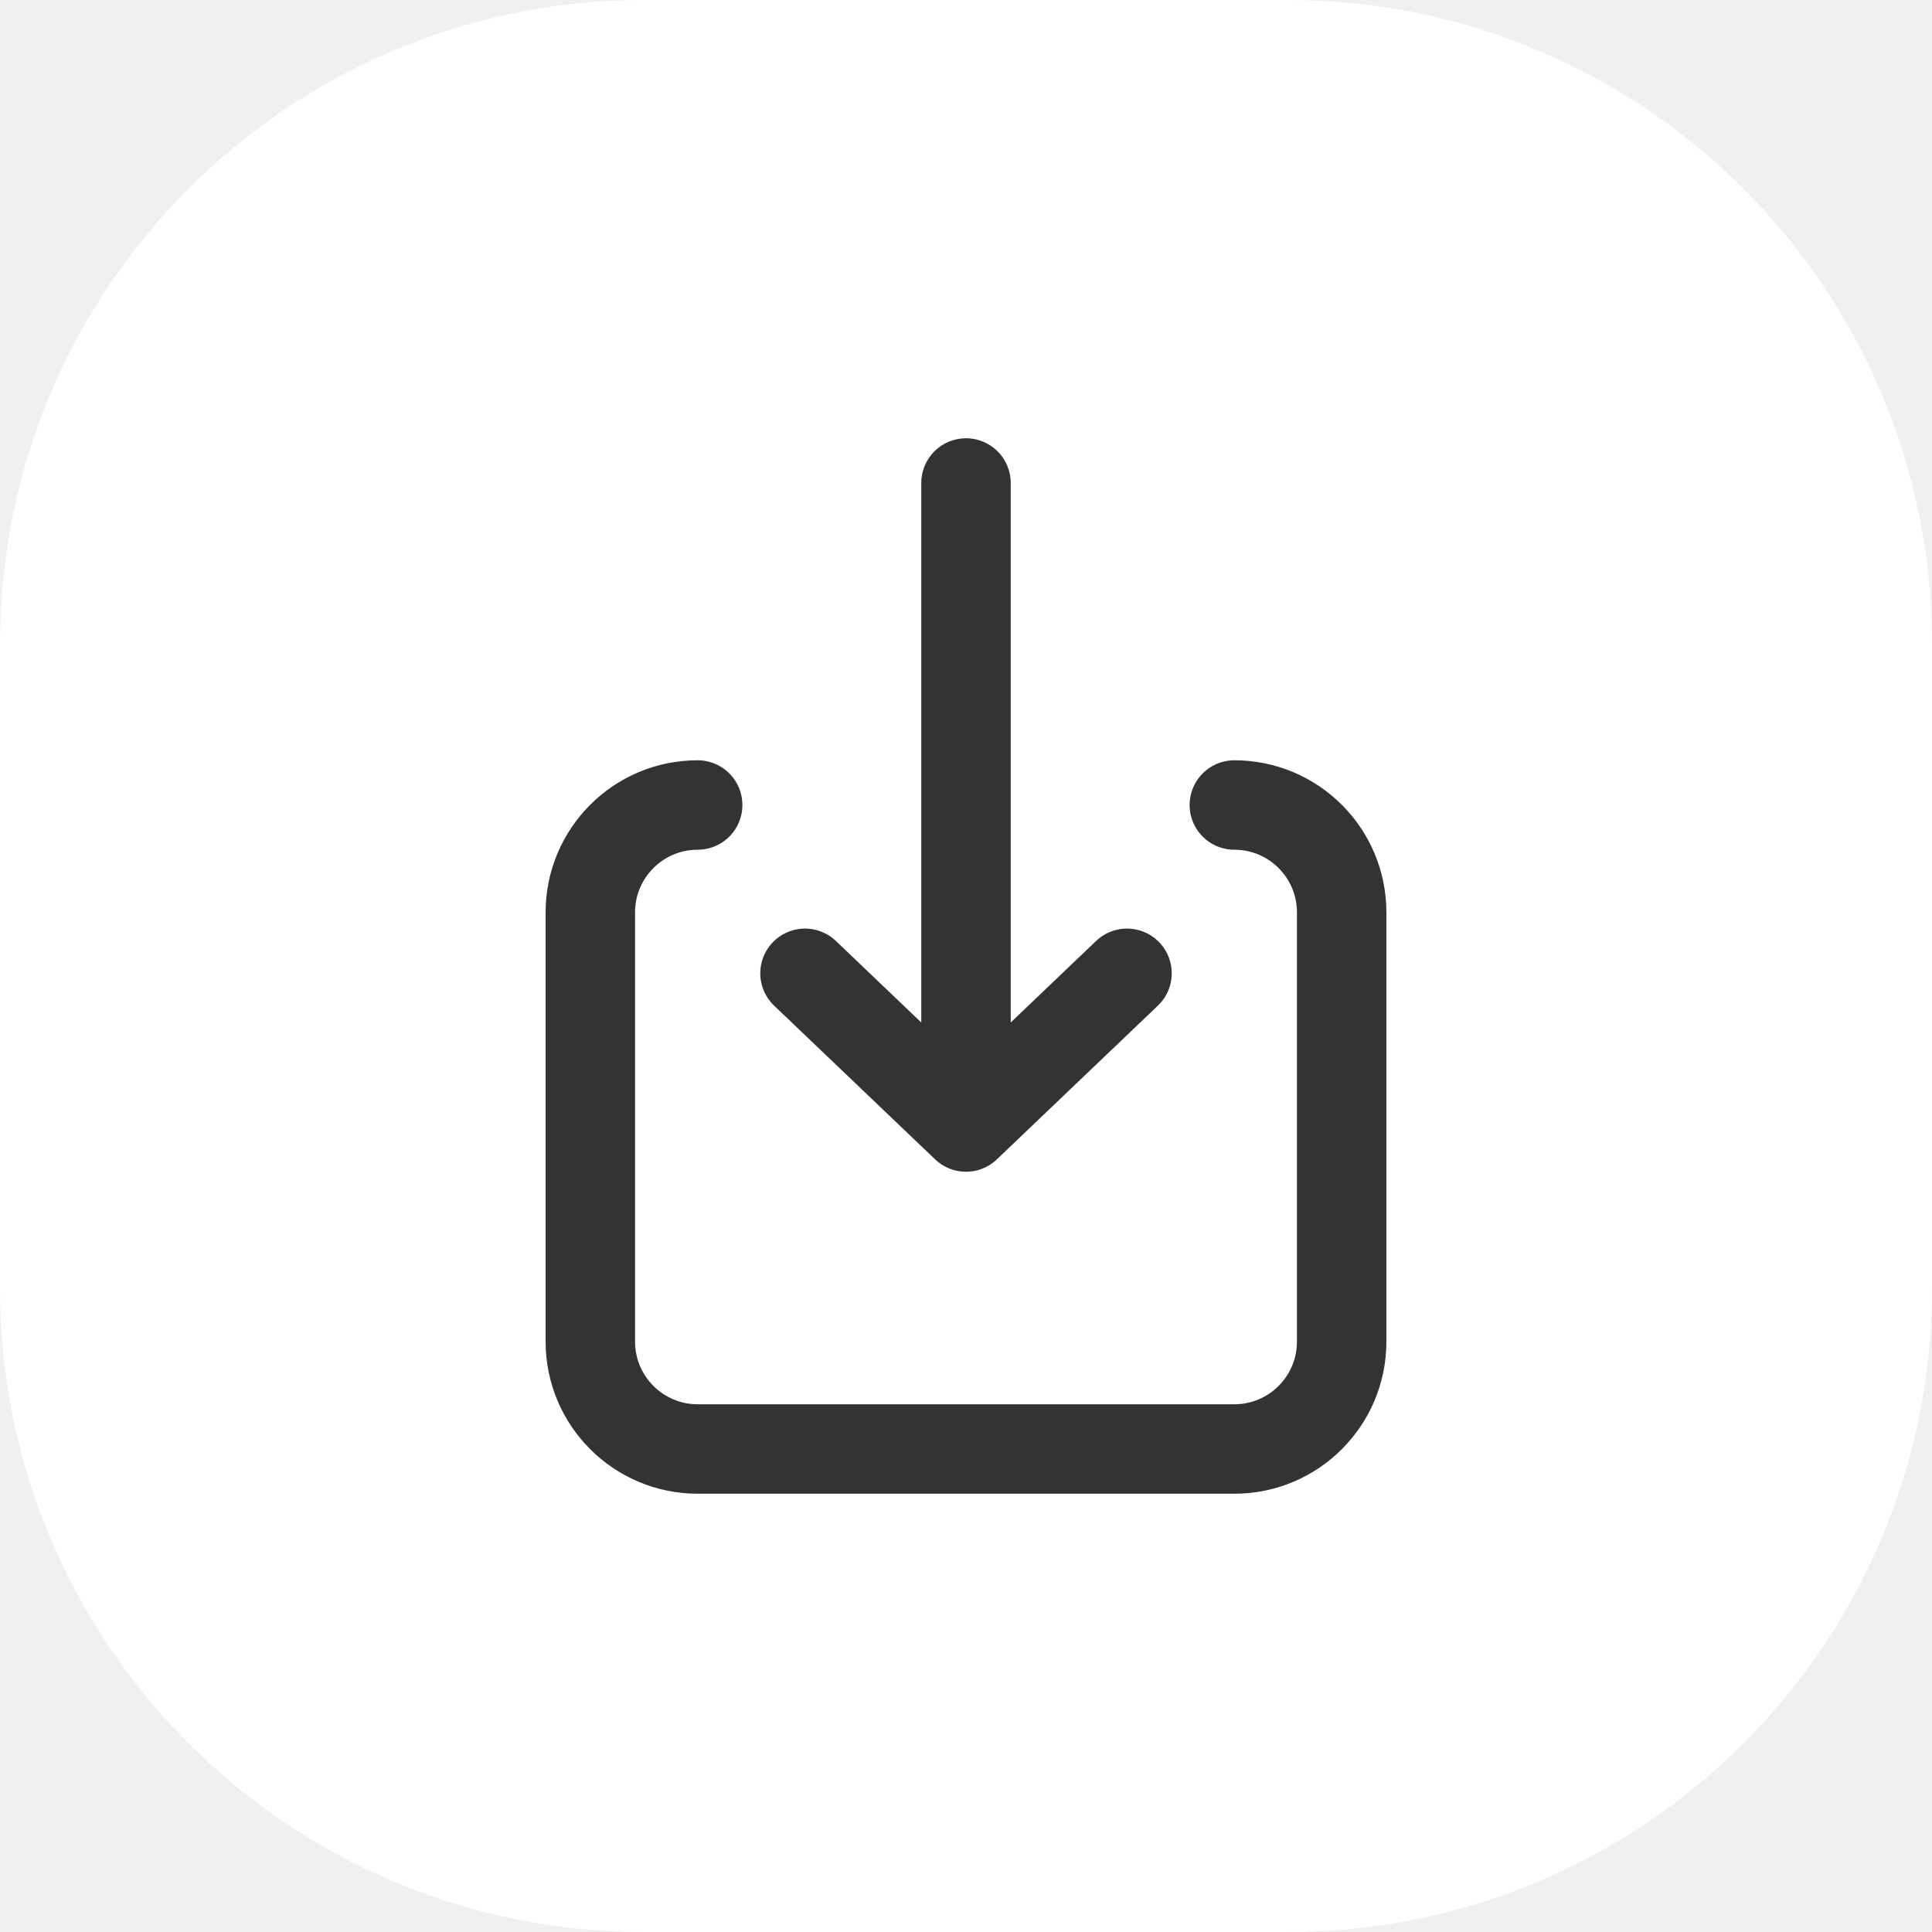
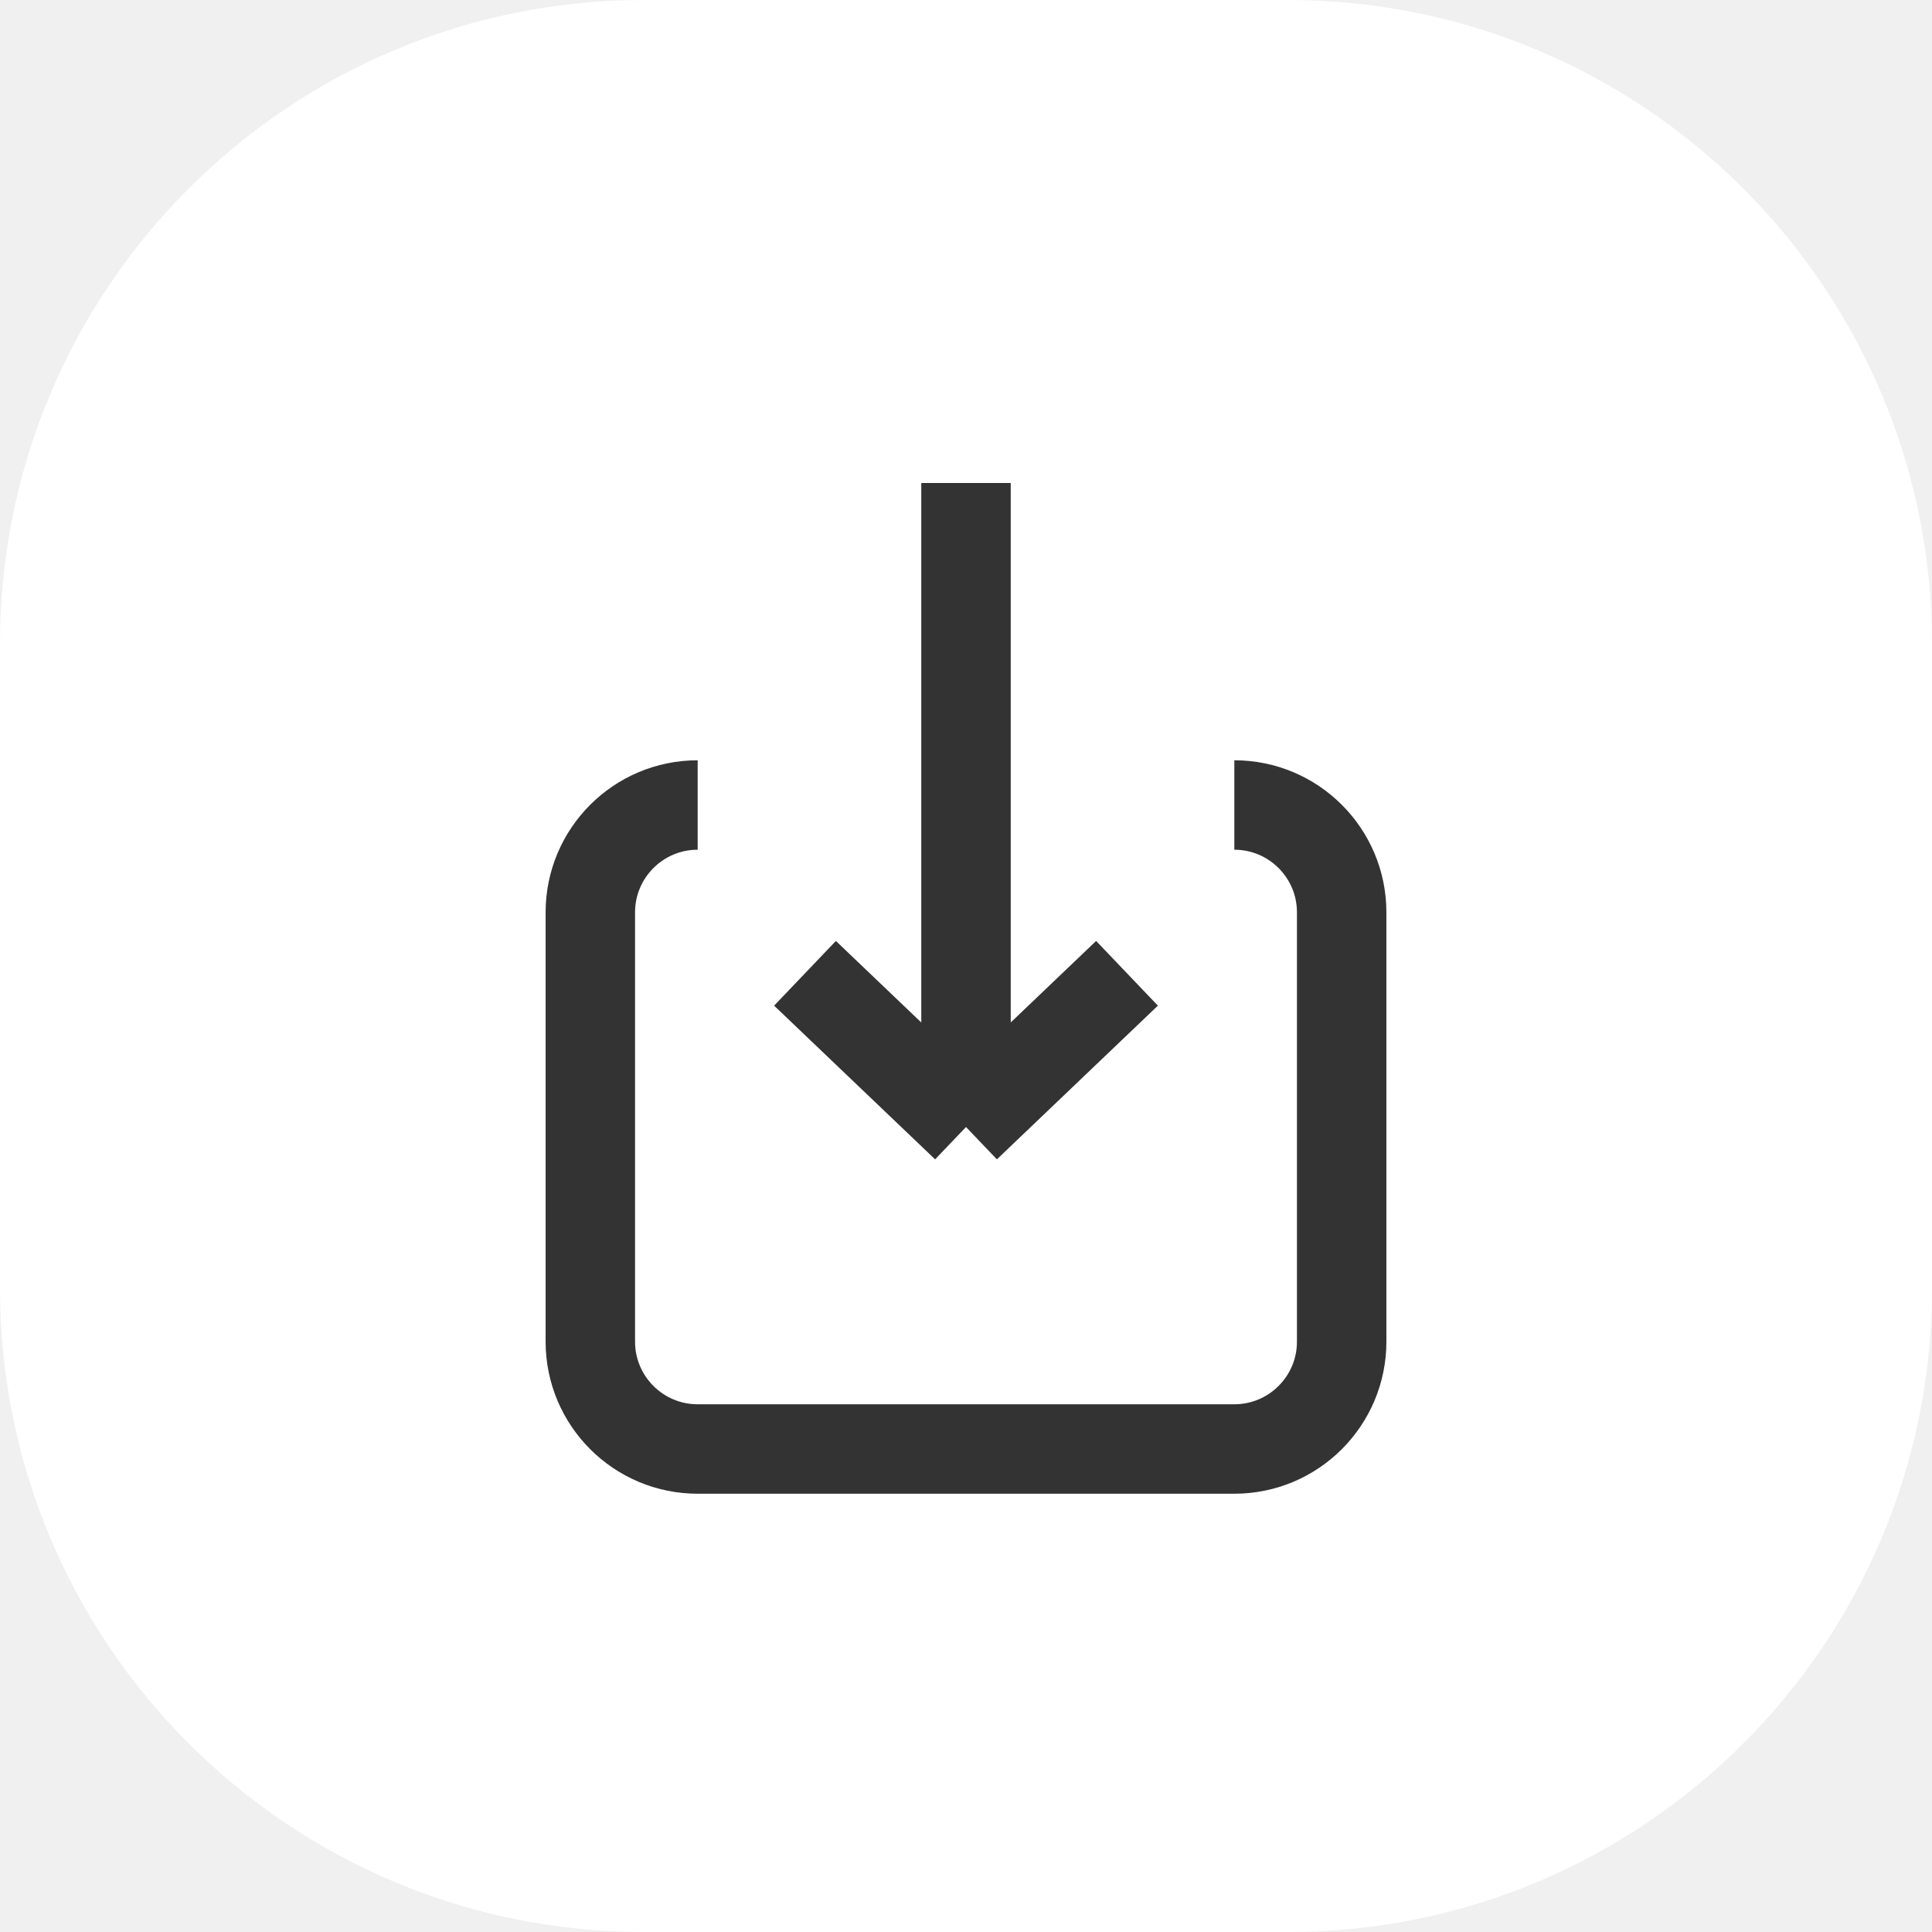
<svg xmlns="http://www.w3.org/2000/svg" width="27" height="27" viewBox="0 0 27 27" fill="none">
  <rect width="27" height="27" rx="9" fill="white" />
-   <path d="M17.25 11.25C18.078 11.25 18.75 11.922 18.75 12.75V18.75C18.75 19.578 18.078 20.25 17.25 20.25H9.75C8.922 20.25 8.25 19.578 8.25 18.75V12.75C8.25 11.922 8.922 11.25 9.75 11.25M13.5 6.75L13.5 15.75M13.5 15.75L11.25 13.602M13.5 15.75L15.75 13.602" stroke="#333333" stroke-width="1.25" stroke-linecap="round" />
+   <path d="M17.25 11.25C18.078 11.25 18.75 11.922 18.75 12.75V18.75C18.75 19.578 18.078 20.25 17.25 20.25H9.75C8.922 20.25 8.25 19.578 8.25 18.75V12.75C8.25 11.922 8.922 11.25 9.75 11.25M13.5 6.75L13.5 15.75M13.5 15.75L11.25 13.602M13.5 15.75L15.75 13.602" stroke="#333333" stroke-width="1.25" strokeLinecap="round" />
</svg>
